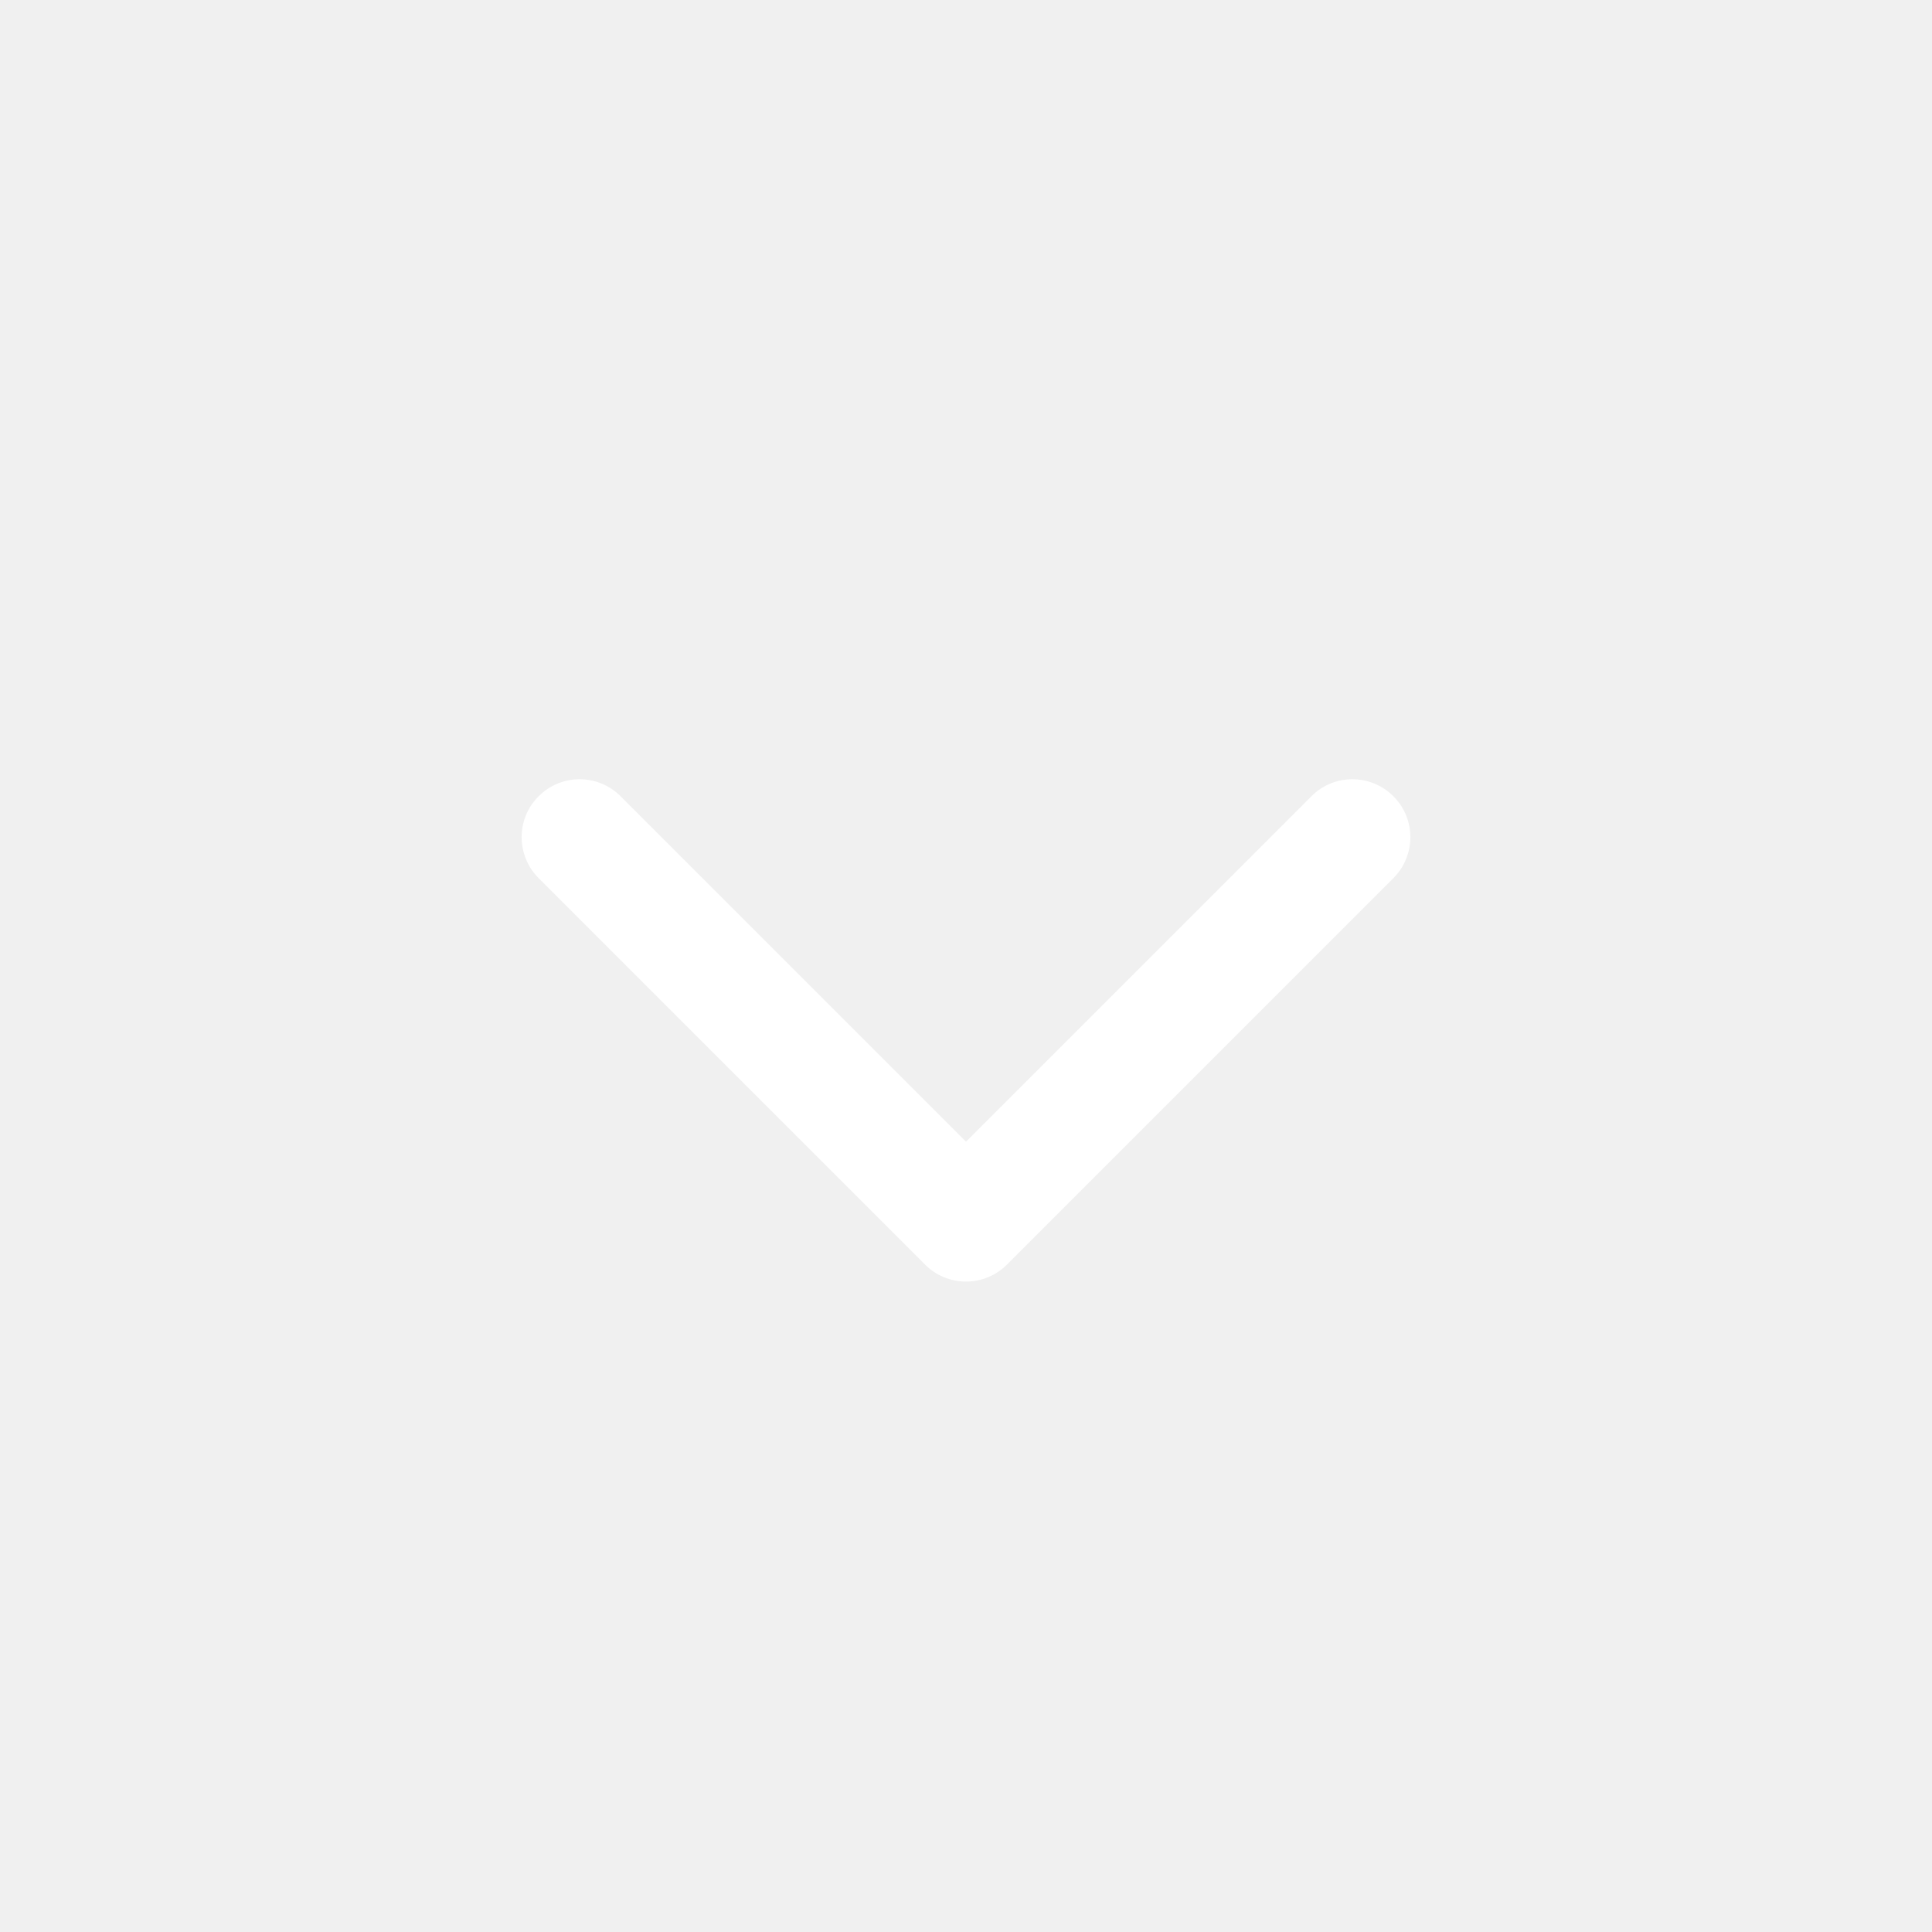
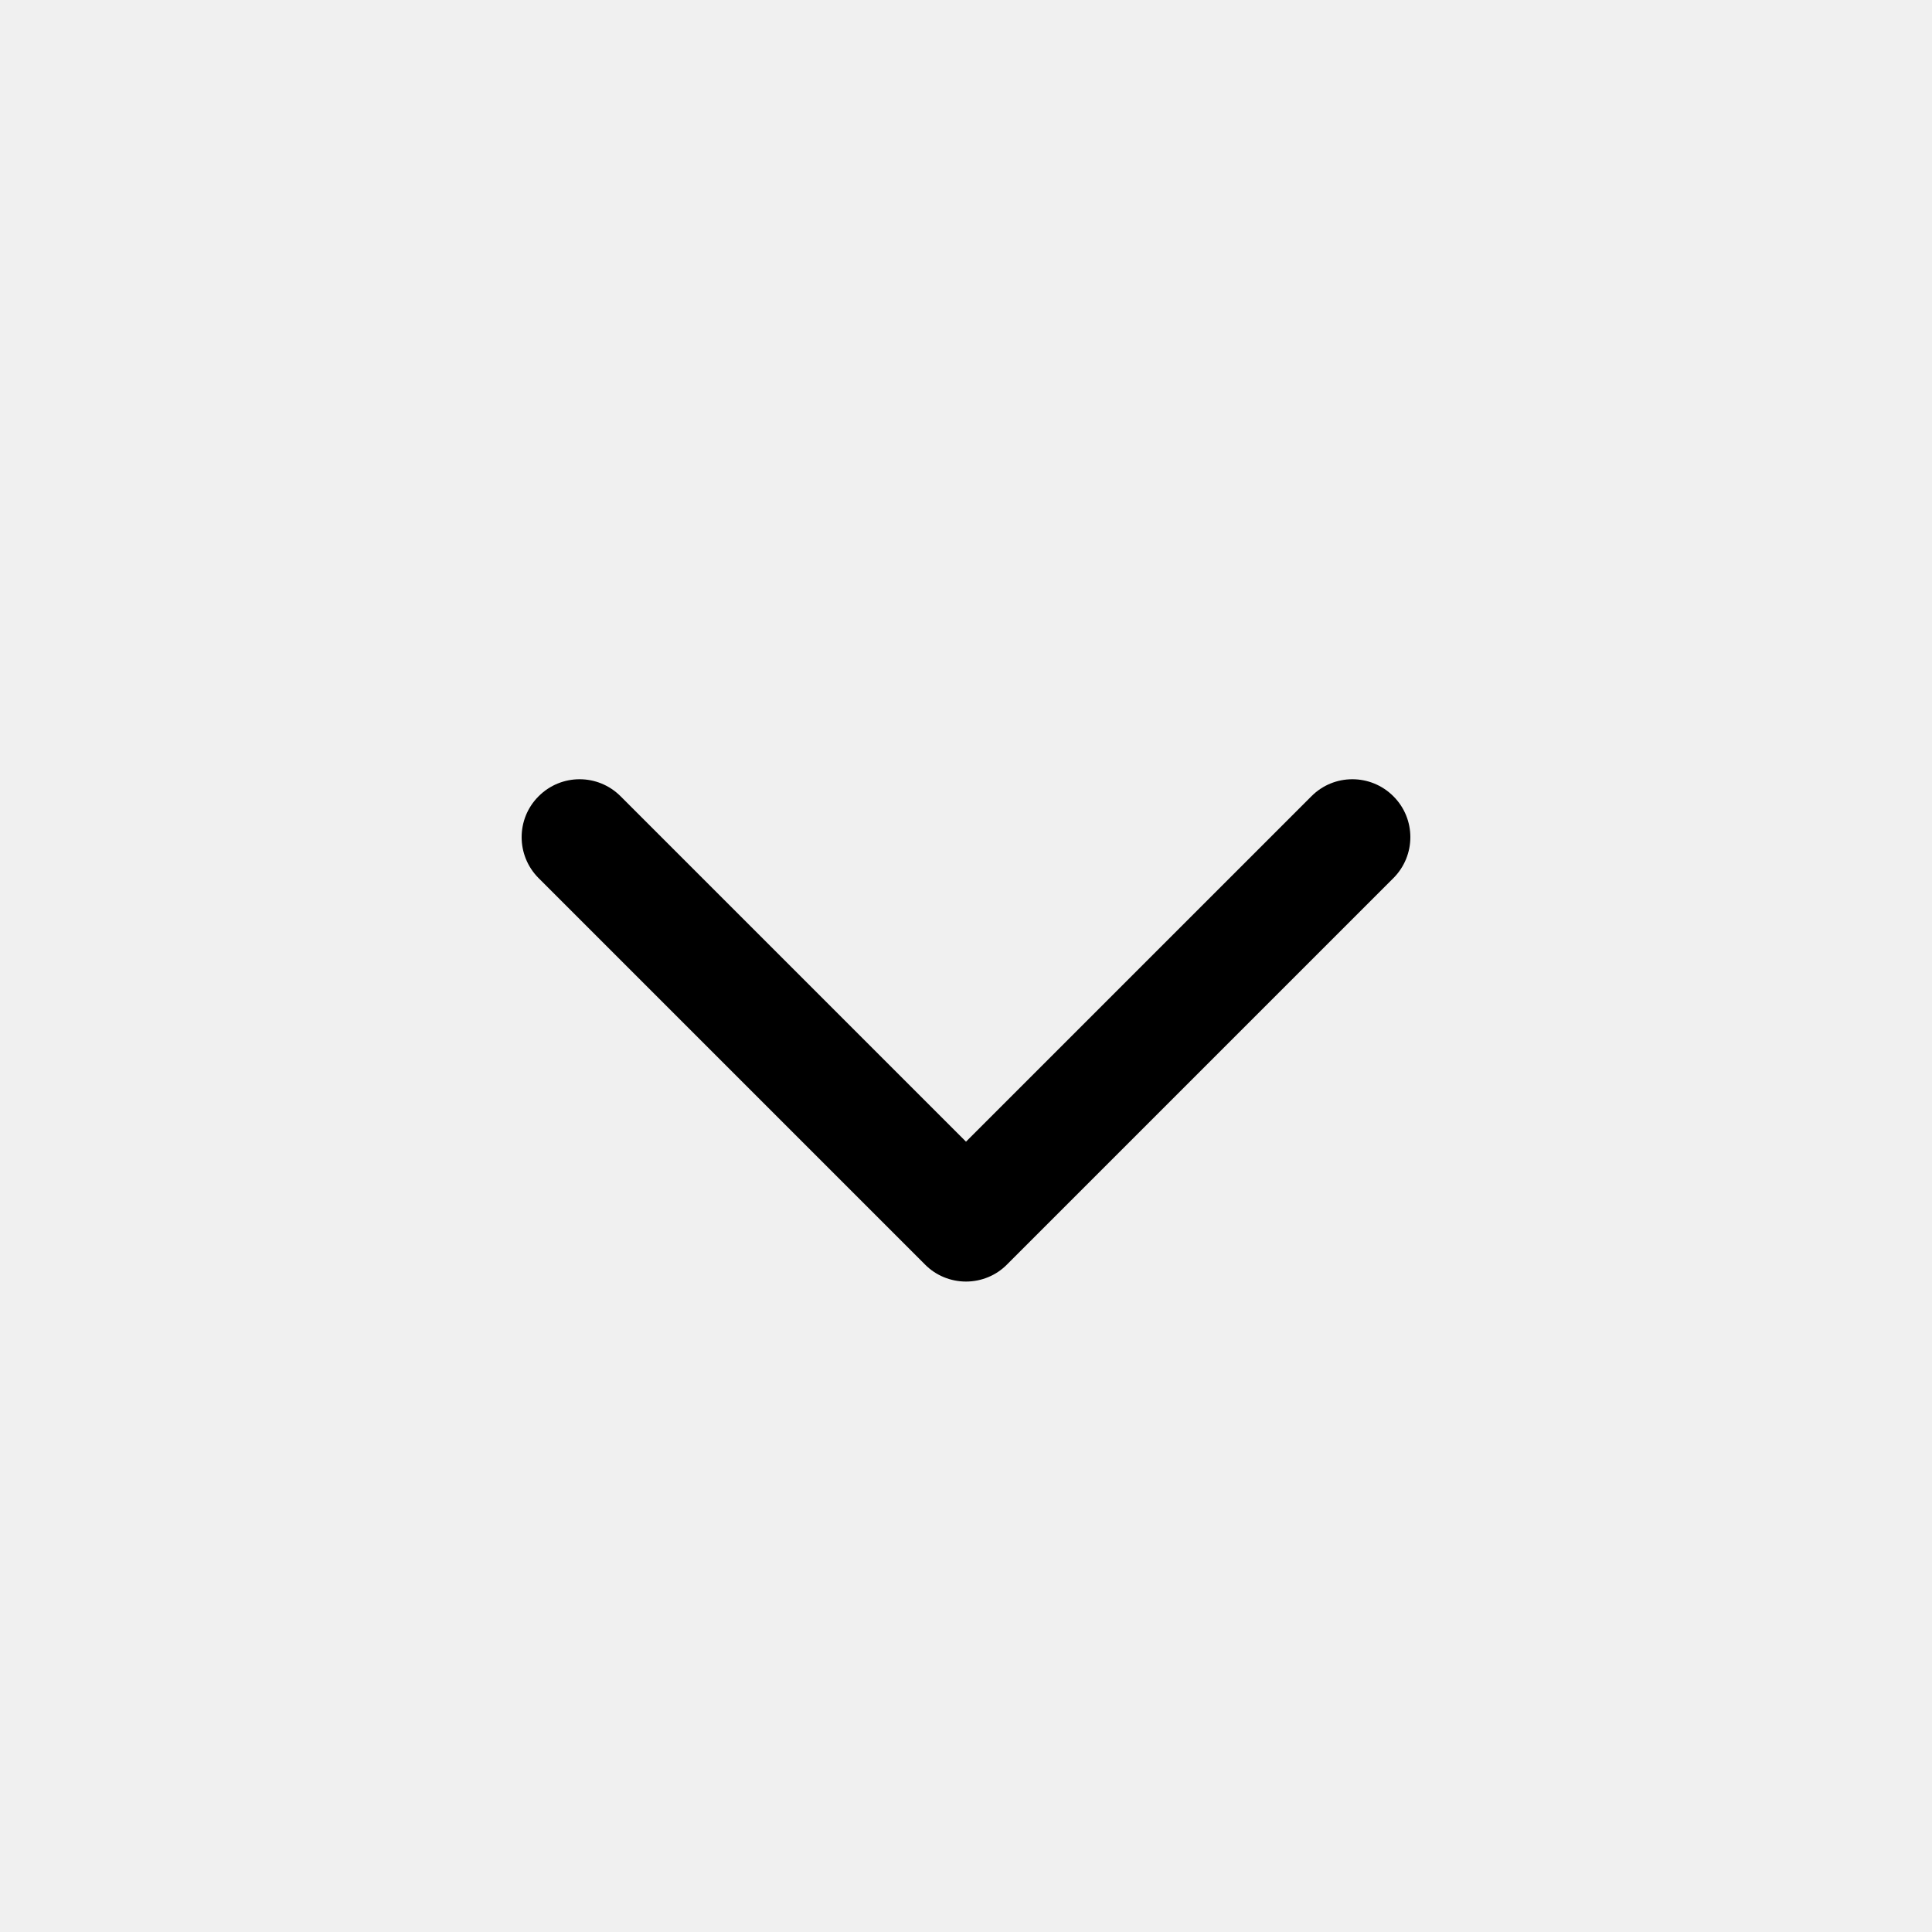
<svg xmlns="http://www.w3.org/2000/svg" width="15" height="15" viewBox="0 0 15 15" fill="none">
-   <path fill-rule="evenodd" clip-rule="evenodd" d="M4.182 6.182C4.358 6.006 4.642 6.006 4.818 6.182L7.5 8.864L10.182 6.182C10.357 6.006 10.642 6.006 10.818 6.182C10.994 6.357 10.994 6.642 10.818 6.818L7.818 9.818C7.734 9.903 7.619 9.95 7.5 9.95C7.381 9.95 7.266 9.903 7.182 9.818L4.182 6.818C4.006 6.642 4.006 6.357 4.182 6.182Z" fill="white" />
+   <path fill-rule="evenodd" clip-rule="evenodd" d="M4.182 6.182C4.358 6.006 4.642 6.006 4.818 6.182L7.5 8.864L10.182 6.182C10.357 6.006 10.642 6.006 10.818 6.182C10.994 6.357 10.994 6.642 10.818 6.818L7.818 9.818C7.734 9.903 7.619 9.95 7.5 9.95C7.381 9.95 7.266 9.903 7.182 9.818L4.182 6.818C4.006 6.642 4.006 6.357 4.182 6.182Z" fill="black" />
</svg>
